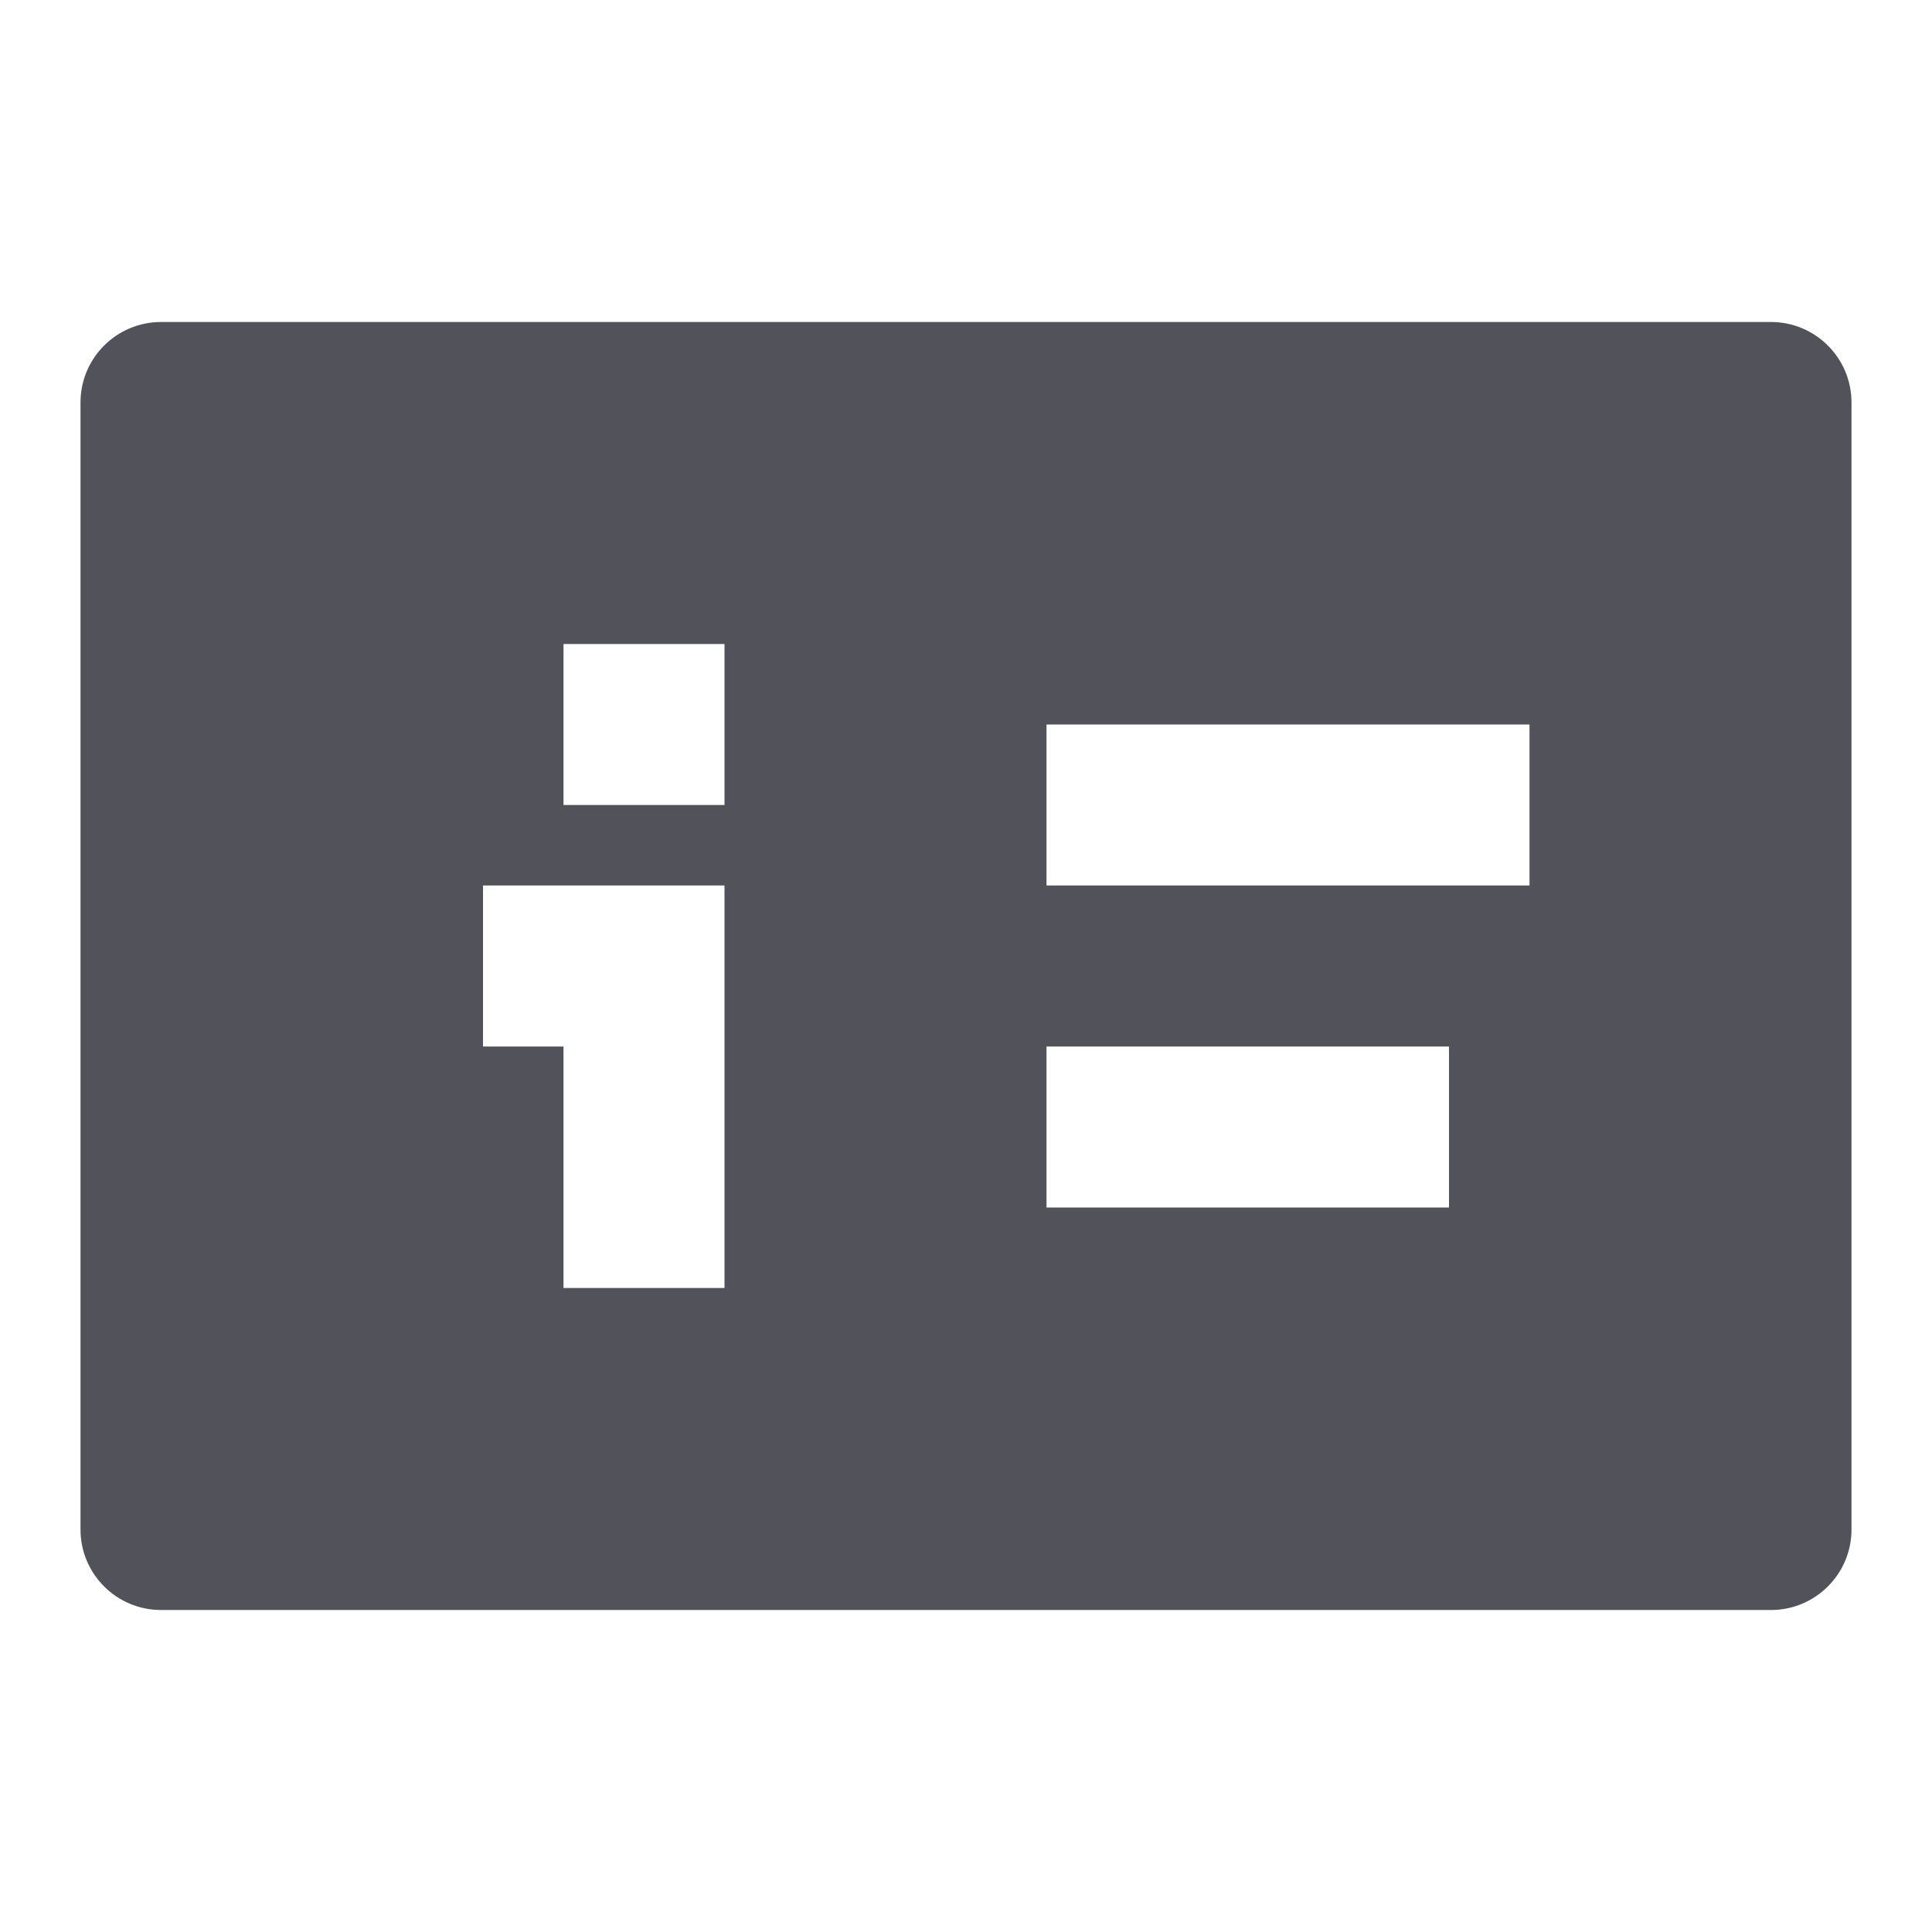
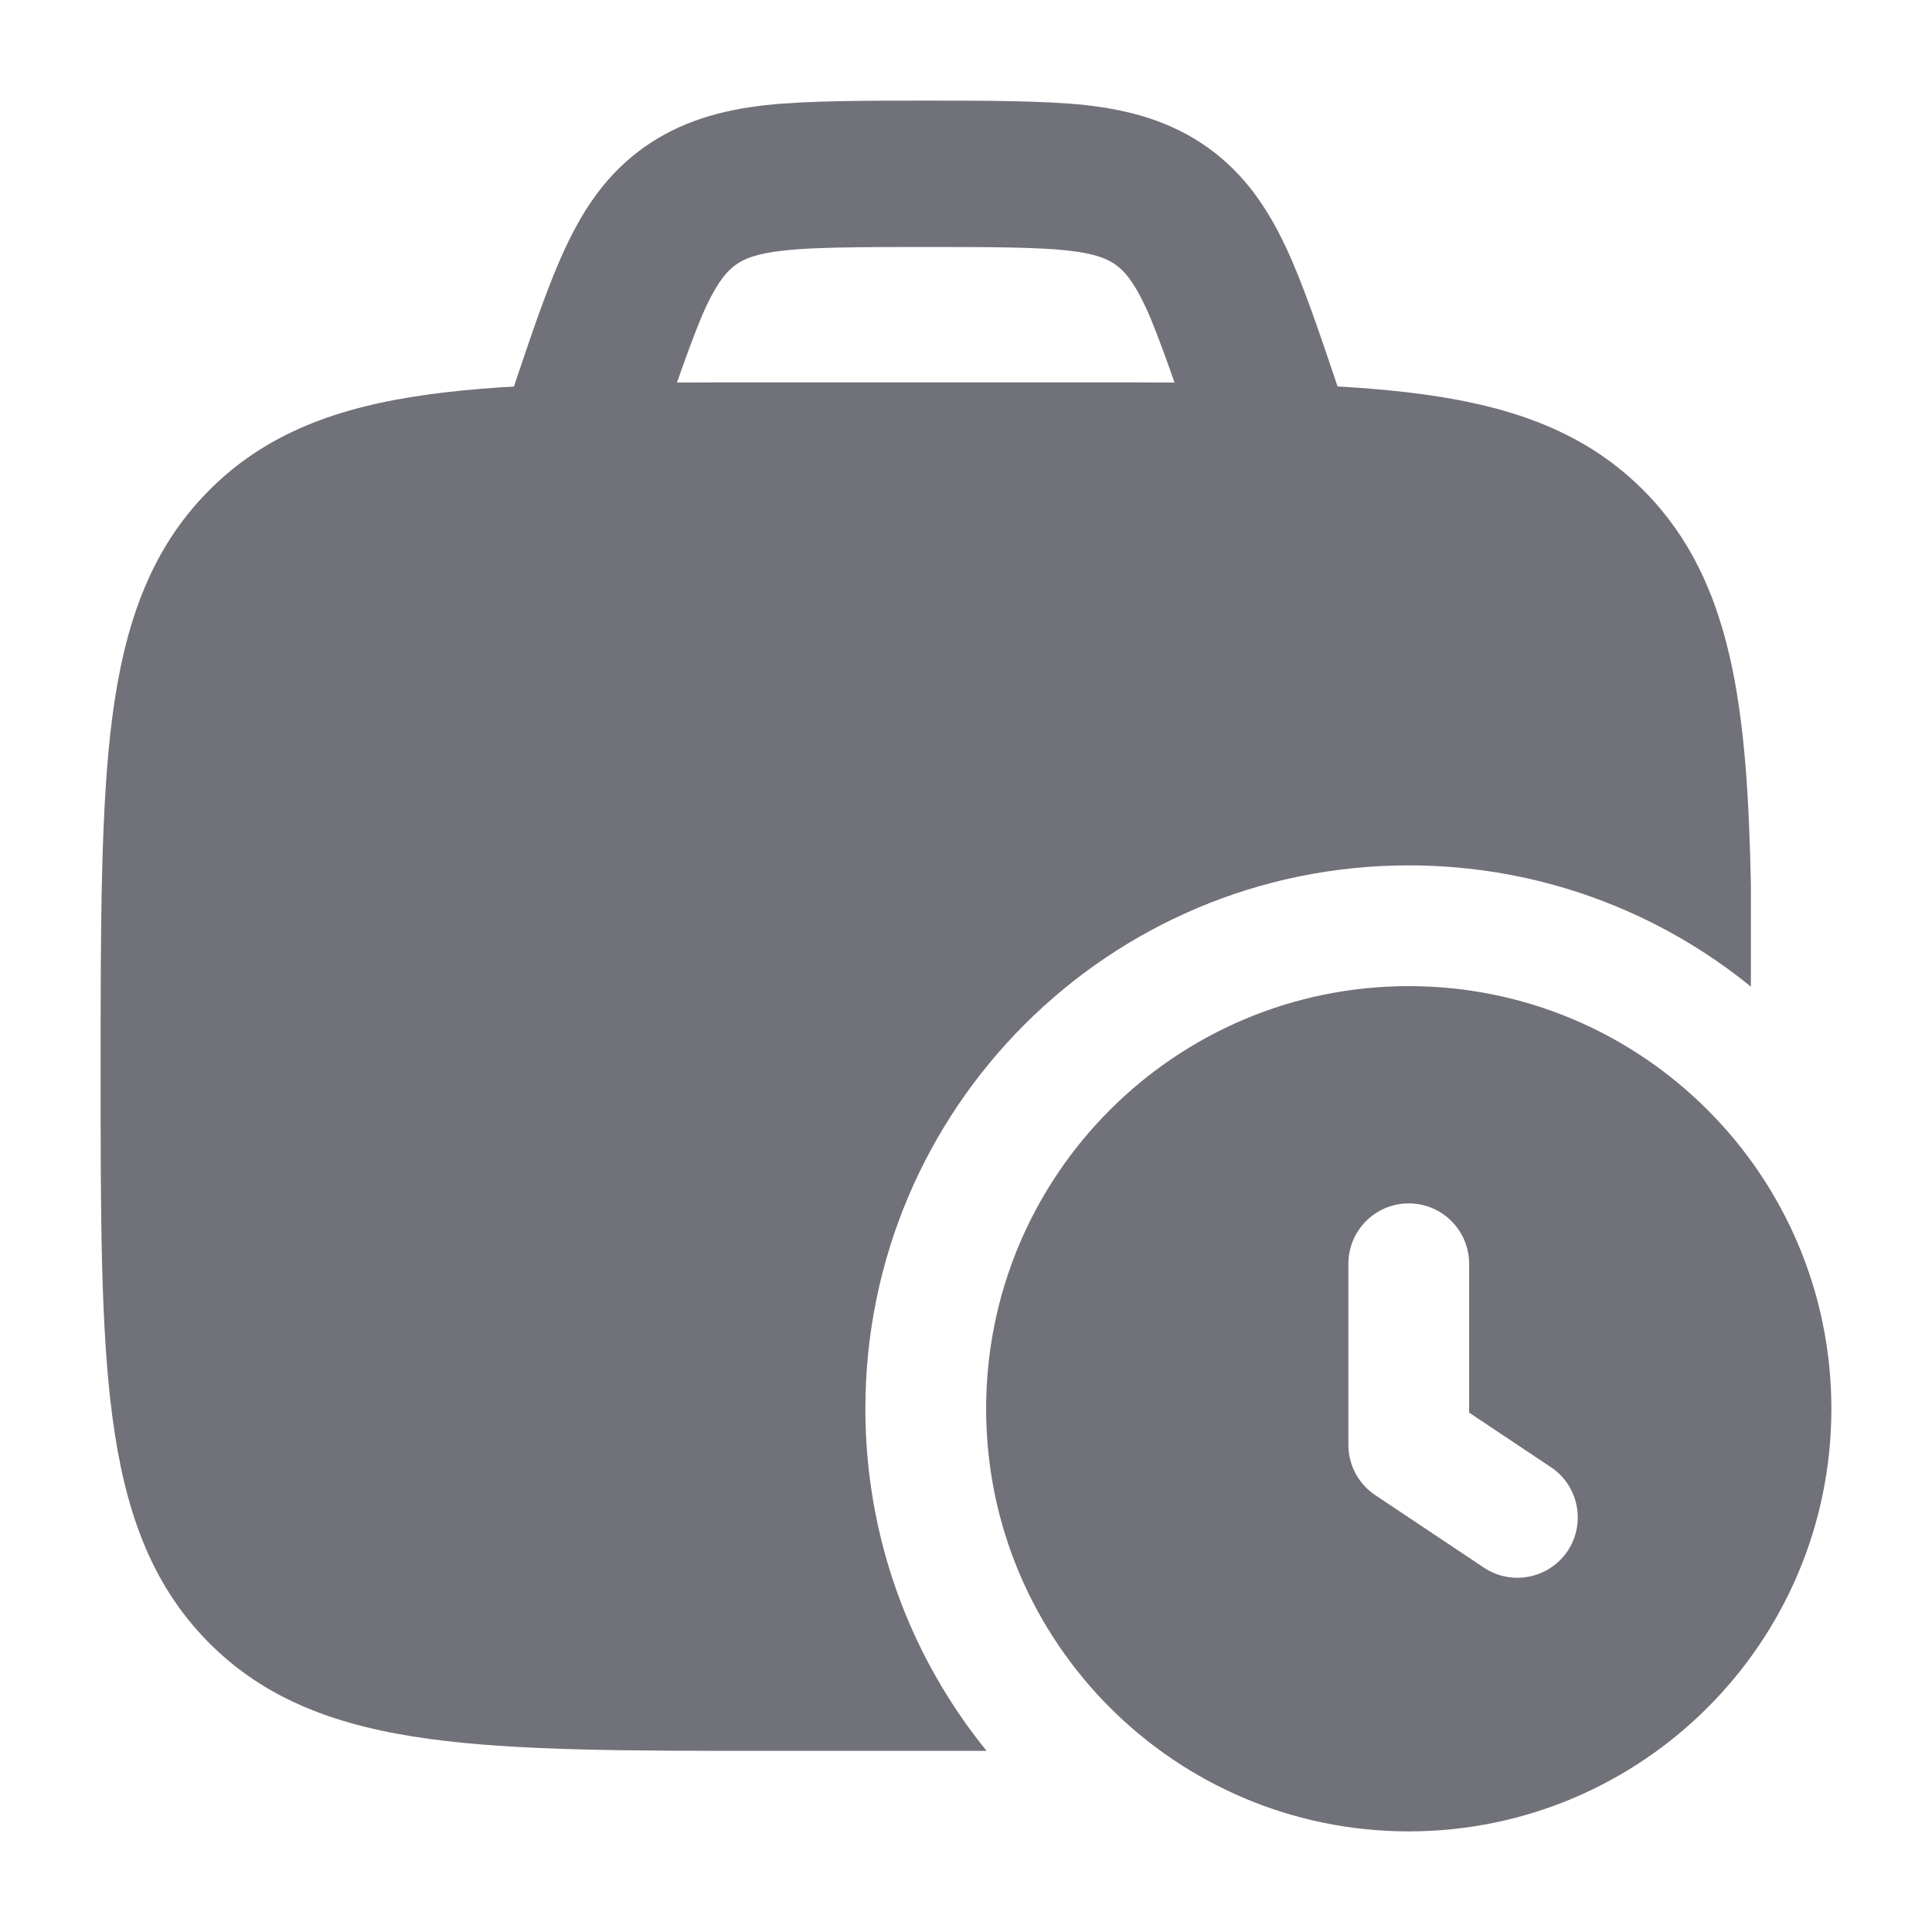
- <svg xmlns="http://www.w3.org/2000/svg" preserveAspectRatio="none" overflow="visible" style="display: block;" width="24" height="24" viewBox="0 0 24 24" fill="none">
-   <g id="Frame">
-     <path id="Vector" d="M1 5C1 4.448 1.448 4 2 4H22C22.552 4 23 4.448 23 5V19C23 19.552 22.552 20 22 20H2C1.448 20 1 19.552 1 19V5ZM9 8H7V10H9V8ZM7 13V16H9V11H6V13H7ZM13 9V11H19V9H13ZM18 13H13V15H18V13Z" fill="#52525B" />
-   </g>
+ <svg xmlns="http://www.w3.org/2000/svg" width="24" height="24" viewBox="0 0 24 24" fill="none">
+   <path d="M17.5 12.25C20.399 12.25 22.75 14.601 22.75 17.5C22.75 20.399 20.399 22.75 17.5 22.75C14.601 22.75 12.25 20.399 12.25 17.5C12.25 14.601 14.601 12.25 17.5 12.25ZM17.5 14.949C17.086 14.949 16.75 15.285 16.75 15.699V17.949C16.75 18.2 16.875 18.434 17.084 18.573L18.434 19.474C18.778 19.703 19.244 19.61 19.474 19.266C19.703 18.921 19.61 18.455 19.266 18.226L18.25 17.548V15.699C18.25 15.285 17.914 14.949 17.5 14.949Z" fill="#71717A" />
+   <path d="M11.5 1.25C12.202 1.25 12.989 1.25 13.489 1.306C14.028 1.367 14.538 1.502 15.001 1.831C15.461 2.159 15.745 2.587 15.97 3.063C16.18 3.509 16.371 4.075 16.594 4.736L16.704 5.063C16.865 5.54 16.589 6.053 16.087 6.206C15.585 6.36 15.048 6.097 14.886 5.619C14.644 4.899 14.389 4.15 14.228 3.807C14.075 3.483 13.96 3.36 13.858 3.288C13.758 3.217 13.613 3.151 13.265 3.112C12.89 3.07 12.27 3.068 11.5 3.068C10.73 3.068 10.11 3.07 9.735 3.112C9.387 3.151 9.242 3.217 9.142 3.288C9.04 3.36 8.925 3.483 8.772 3.807C8.611 4.15 8.356 4.899 8.113 5.619C7.952 6.097 7.415 6.36 6.913 6.206C6.411 6.053 6.135 5.54 6.296 5.063L6.406 4.736L6.406 4.736C6.629 4.075 6.82 3.509 7.031 3.063C7.255 2.587 7.539 2.159 7.999 1.831C8.462 1.502 8.972 1.367 9.511 1.306C10.011 1.25 10.798 1.25 11.5 1.25Z" fill="#71717A" />
+   <path d="M13.465 4.75H9.548C7.804 4.75 6.417 4.75 5.331 4.899C4.21 5.052 3.297 5.377 2.579 6.11C1.862 6.84 1.546 7.764 1.396 8.9C1.25 10.004 1.25 11.526 1.25 13.305C1.25 15.085 1.25 16.496 1.396 17.6C1.546 18.736 1.862 19.66 2.579 20.39C3.297 21.123 4.21 21.448 5.331 21.601C6.417 21.75 7.804 21.75 9.548 21.75H12.256C11.314 20.59 10.75 19.111 10.75 17.5C10.75 13.772 13.772 10.75 17.5 10.75C19.111 10.75 20.59 11.314 21.75 12.256V10.992L21.75 10.985C21.705 8.809 21.527 7.222 20.435 6.11C19.716 5.377 18.804 5.052 17.683 4.899C16.596 4.75 15.21 4.75 13.465 4.75Z" fill="#71717A" />
</svg>
